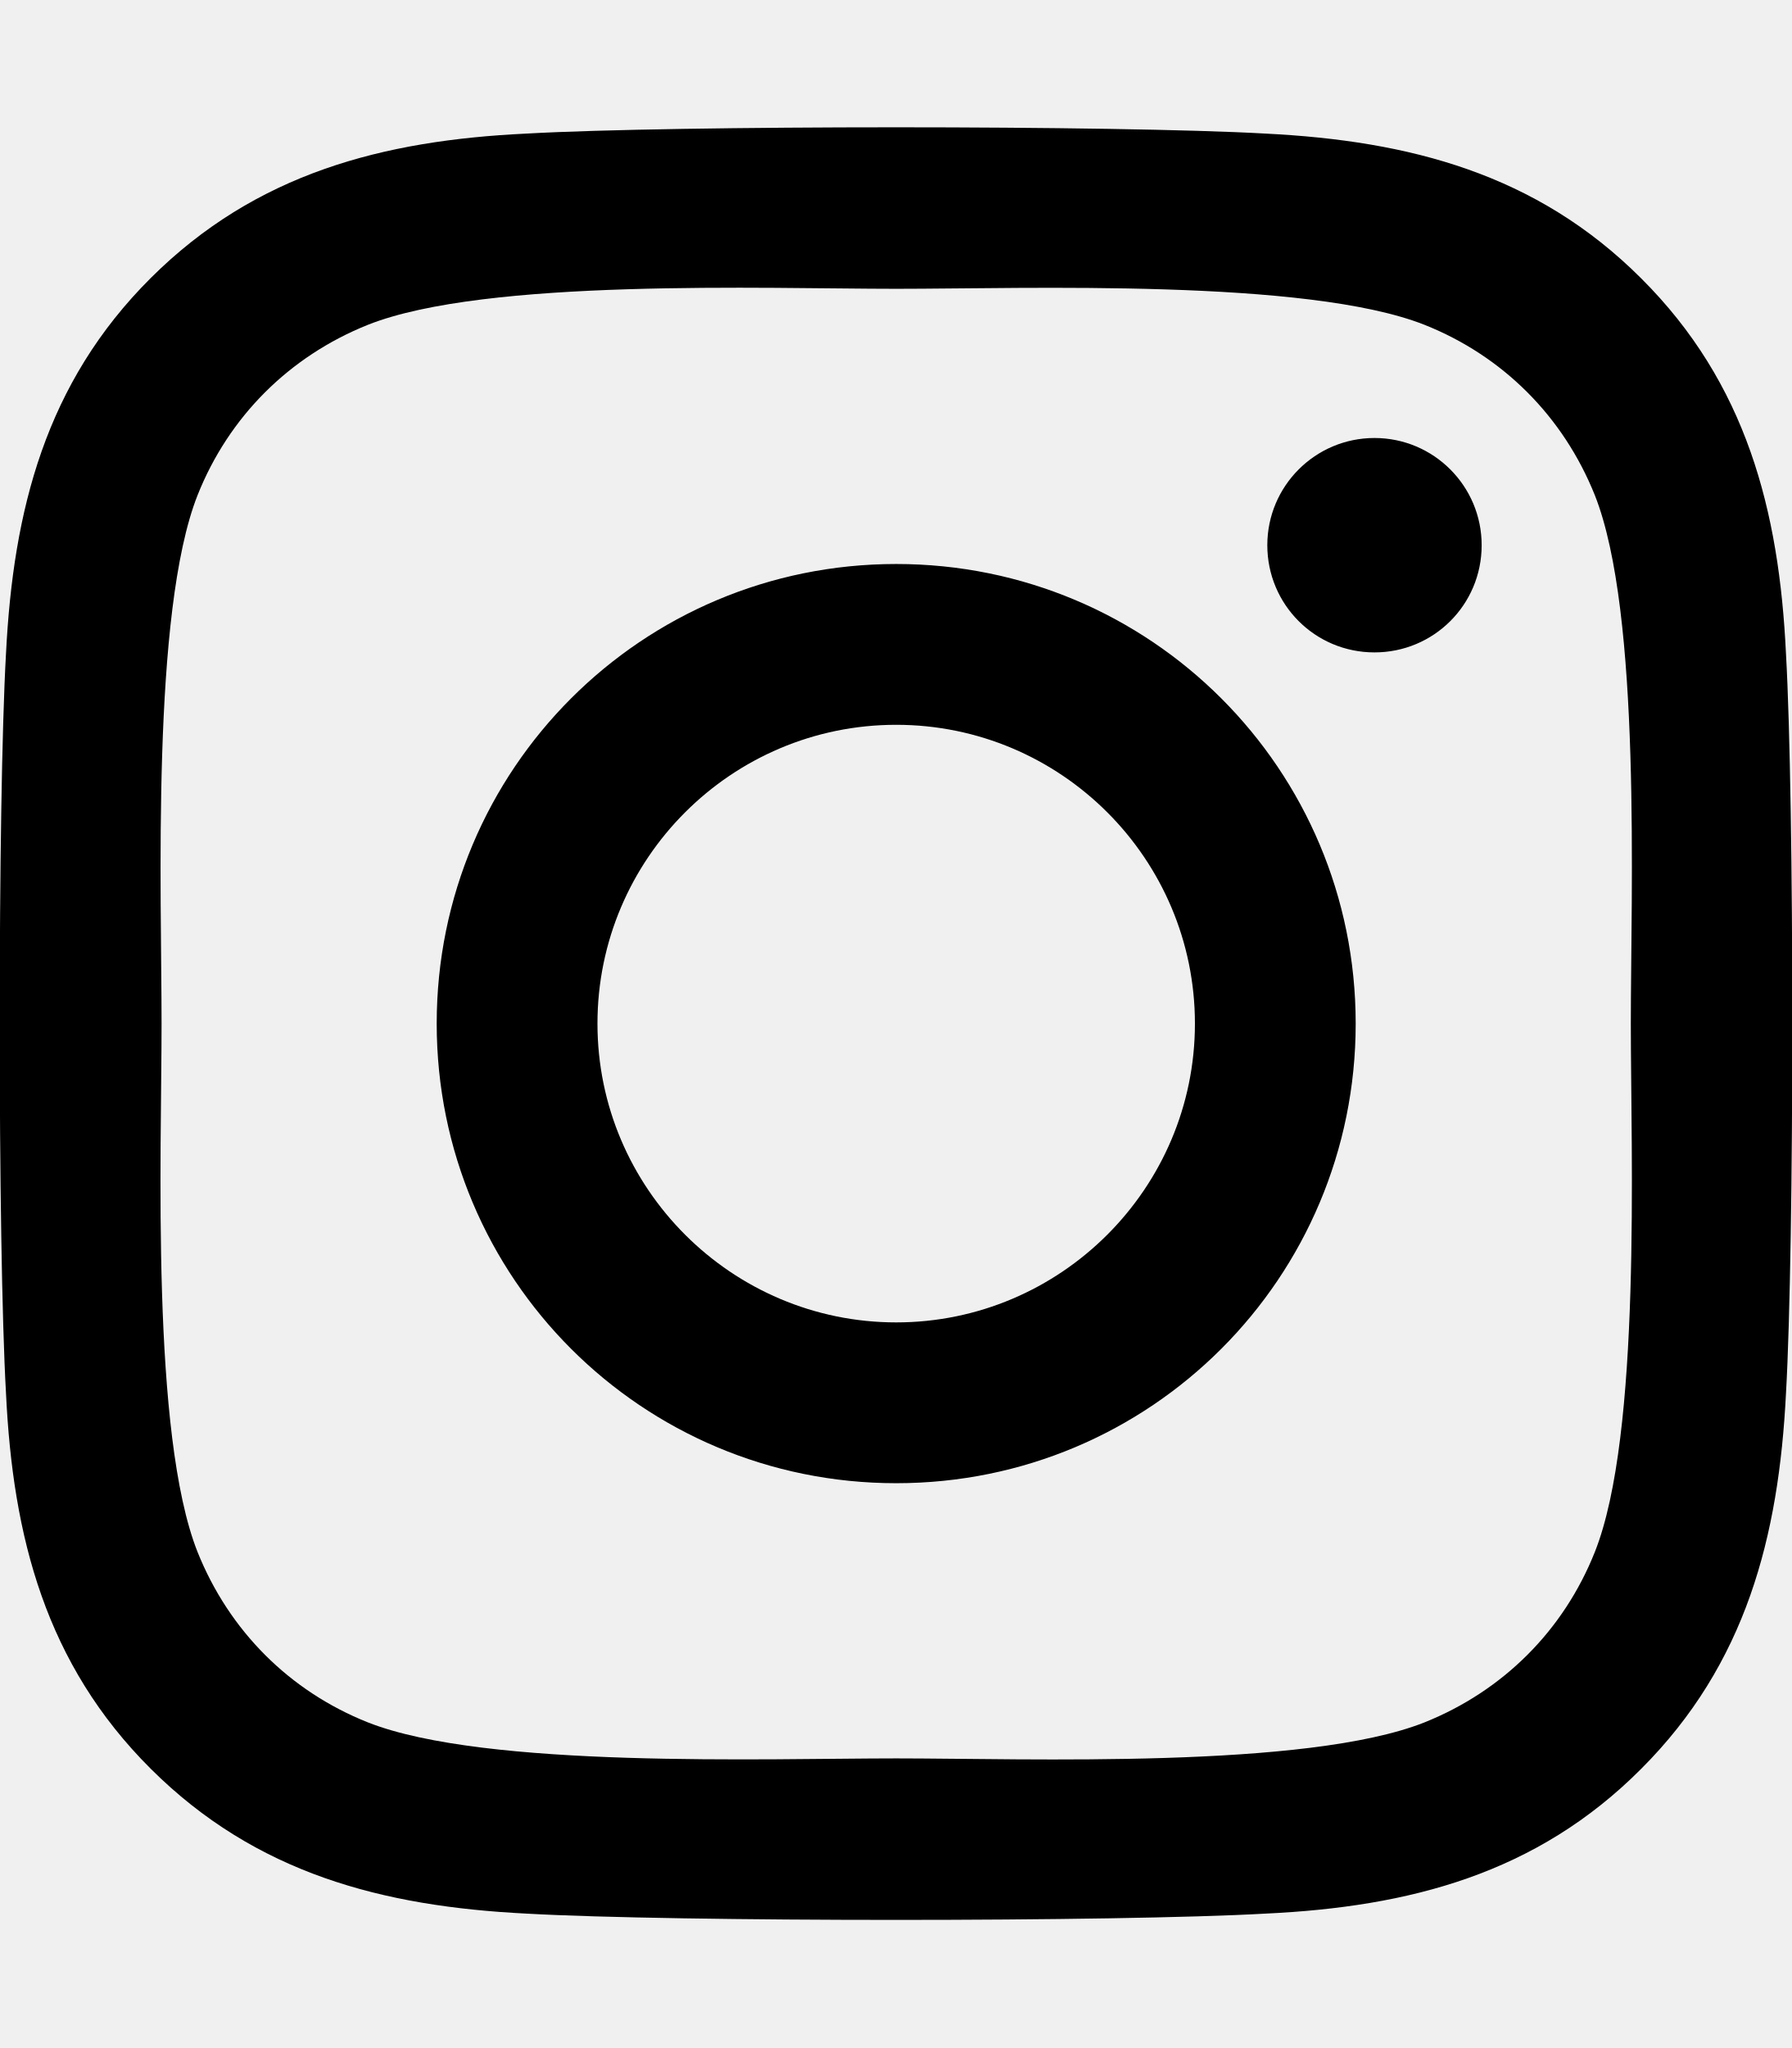
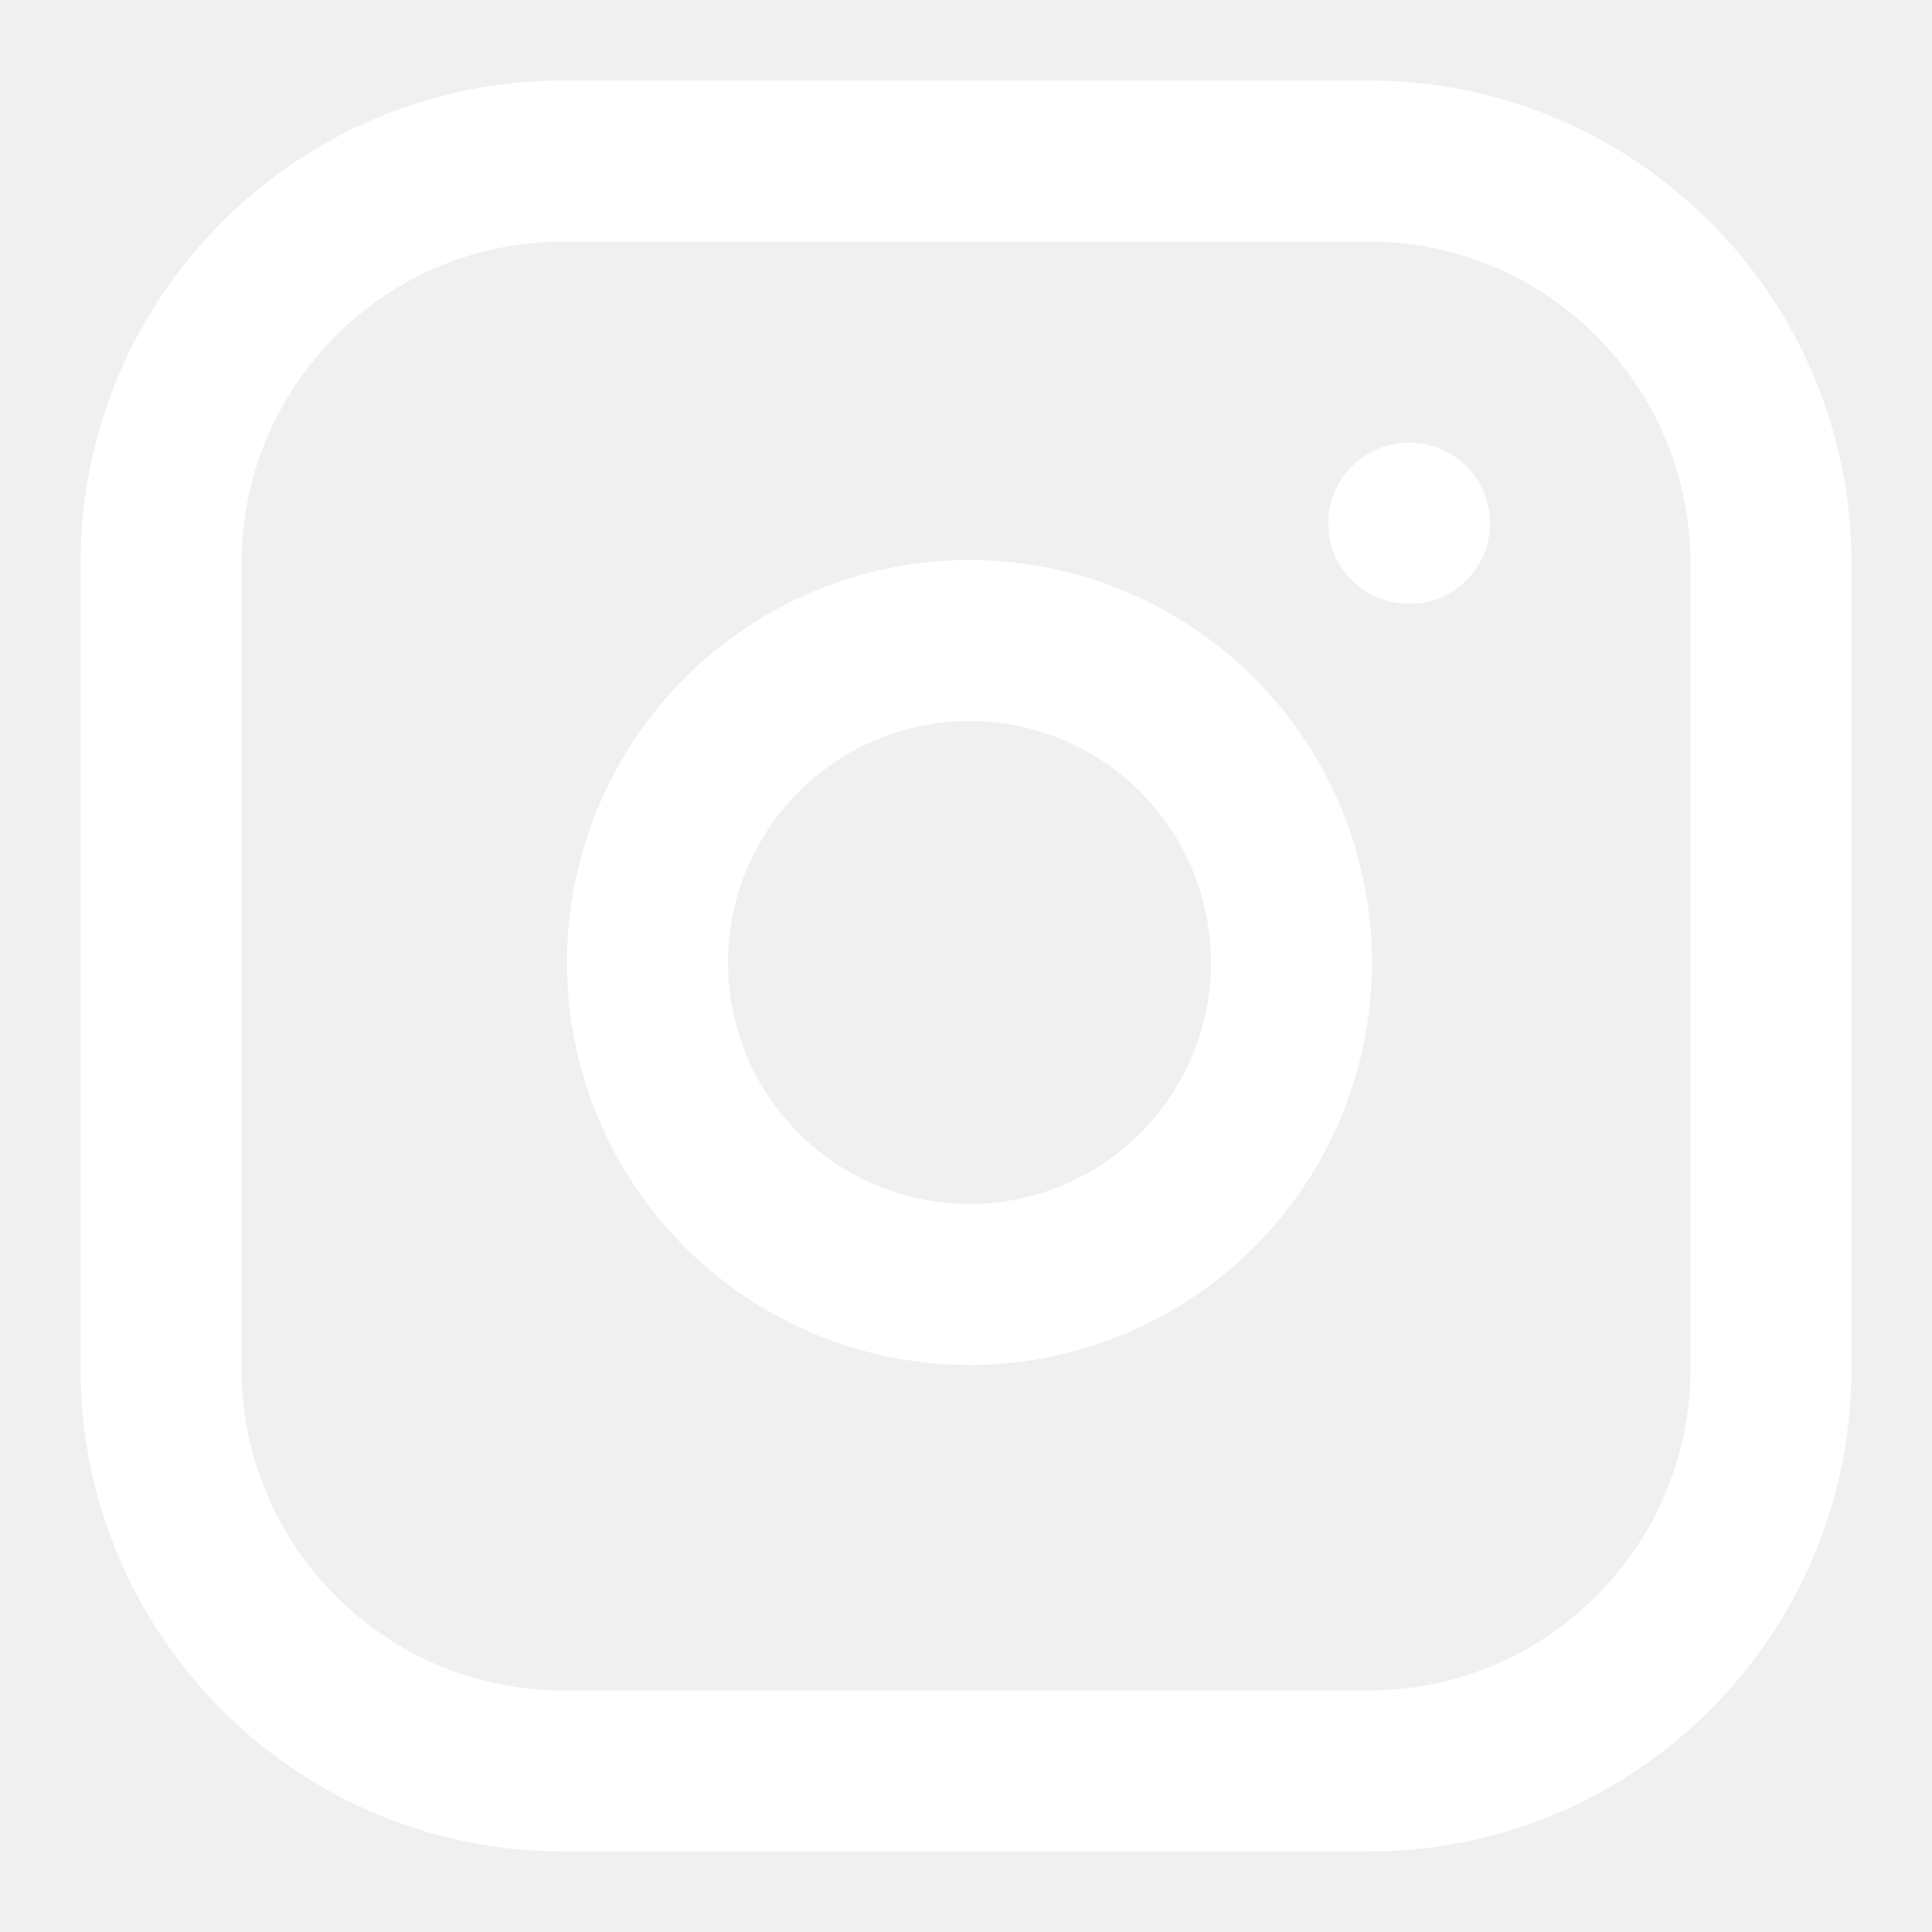
- <svg xmlns="http://www.w3.org/2000/svg" viewBox="0 0 448 512">
-   <path d="M224.1 141c-63.6 0-114.9 51.3-114.9 114.9s51.3 114.9 114.9 114.9S339 319.5 339 255.9 287.7 141 224.1 141zm0 189.6c-41.1 0-74.7-33.5-74.7-74.7s33.5-74.7 74.7-74.7 74.7 33.5 74.7 74.7-33.6 74.7-74.7 74.7zm146.4-194.3c0 14.9-12 26.8-26.8 26.8-14.9 0-26.8-12-26.8-26.8s12-26.8 26.8-26.8 26.8 12 26.8 26.8zm76.1 27.2c-1.7-35.9-9.9-67.7-36.2-93.9-26.2-26.2-58-34.4-93.9-36.2-37-2.1-147.9-2.1-184.9 0-35.8 1.7-67.6 9.9-93.9 36.1s-34.4 58-36.2 93.9c-2.1 37-2.1 147.9 0 184.9 1.7 35.9 9.9 67.7 36.2 93.9s58 34.4 93.9 36.2c37 2.1 147.9 2.1 184.9 0 35.9-1.7 67.7-9.9 93.9-36.2 26.2-26.2 34.4-58 36.2-93.9 2.1-37 2.1-147.8 0-184.8zM398.8 388c-7.8 19.6-22.9 34.7-42.6 42.6-29.5 11.7-99.5 9-132.1 9s-102.7 2.6-132.1-9c-19.6-7.8-34.7-22.9-42.6-42.6-11.7-29.5-9-99.5-9-132.1s-2.6-102.7 9-132.1c7.8-19.6 22.9-34.7 42.6-42.6 29.5-11.7 99.5-9 132.1-9s102.7-2.6 132.1 9c19.6 7.8 34.7 22.9 42.6 42.6 11.7 29.5 9 99.5 9 132.1s2.7 102.7-9 132.1z" />
+ <svg xmlns="http://www.w3.org/2000/svg" width="48" height="48" viewBox="0 0 48 48" fill="none">
+   <path fill-rule="evenodd" clip-rule="evenodd" d="M14 6C9.582 6 6 9.582 6 14V34C6 38.418 9.582 42 14 42H34C38.418 42 42 38.418 42 34V14C42 9.582 38.418 6 34 6H14ZM2 14C2 7.373 7.373 2 14 2H34C40.627 2 46 7.373 46 14V34C46 40.627 40.627 46 34 46H14C7.373 46 2 40.627 2 34V14ZM24.967 17.978C23.718 17.793 22.443 18.006 21.323 18.588C20.203 19.169 19.294 20.089 18.727 21.216C18.16 22.343 17.962 23.621 18.163 24.867C18.363 26.113 18.951 27.264 19.844 28.156C20.736 29.049 21.887 29.637 23.133 29.837C24.379 30.038 25.657 29.84 26.784 29.273C27.911 28.706 28.831 27.797 29.412 26.677C29.994 25.557 30.207 24.282 30.022 23.033C29.833 21.76 29.239 20.581 28.329 19.671C27.419 18.761 26.24 18.167 24.967 17.978ZM19.481 15.037C21.348 14.069 23.473 13.713 25.553 14.022C27.676 14.336 29.64 15.325 31.158 16.842C32.675 18.36 33.664 20.324 33.978 22.447C34.287 24.527 33.931 26.652 32.963 28.519C31.994 30.386 30.461 31.9 28.582 32.846C26.704 33.791 24.575 34.121 22.498 33.786C20.421 33.452 18.503 32.472 17.015 30.985C15.528 29.497 14.548 27.579 14.213 25.502C13.879 23.425 14.209 21.296 15.154 19.418C16.1 17.539 17.614 16.006 19.481 15.037ZM35 11C33.895 11 33 11.895 33 13C33 14.105 33.895 15 35 15H35.02C36.125 15 37.02 14.105 37.02 13C37.02 11.895 36.125 11 35.02 11H35Z" fill="white" />
</svg>
